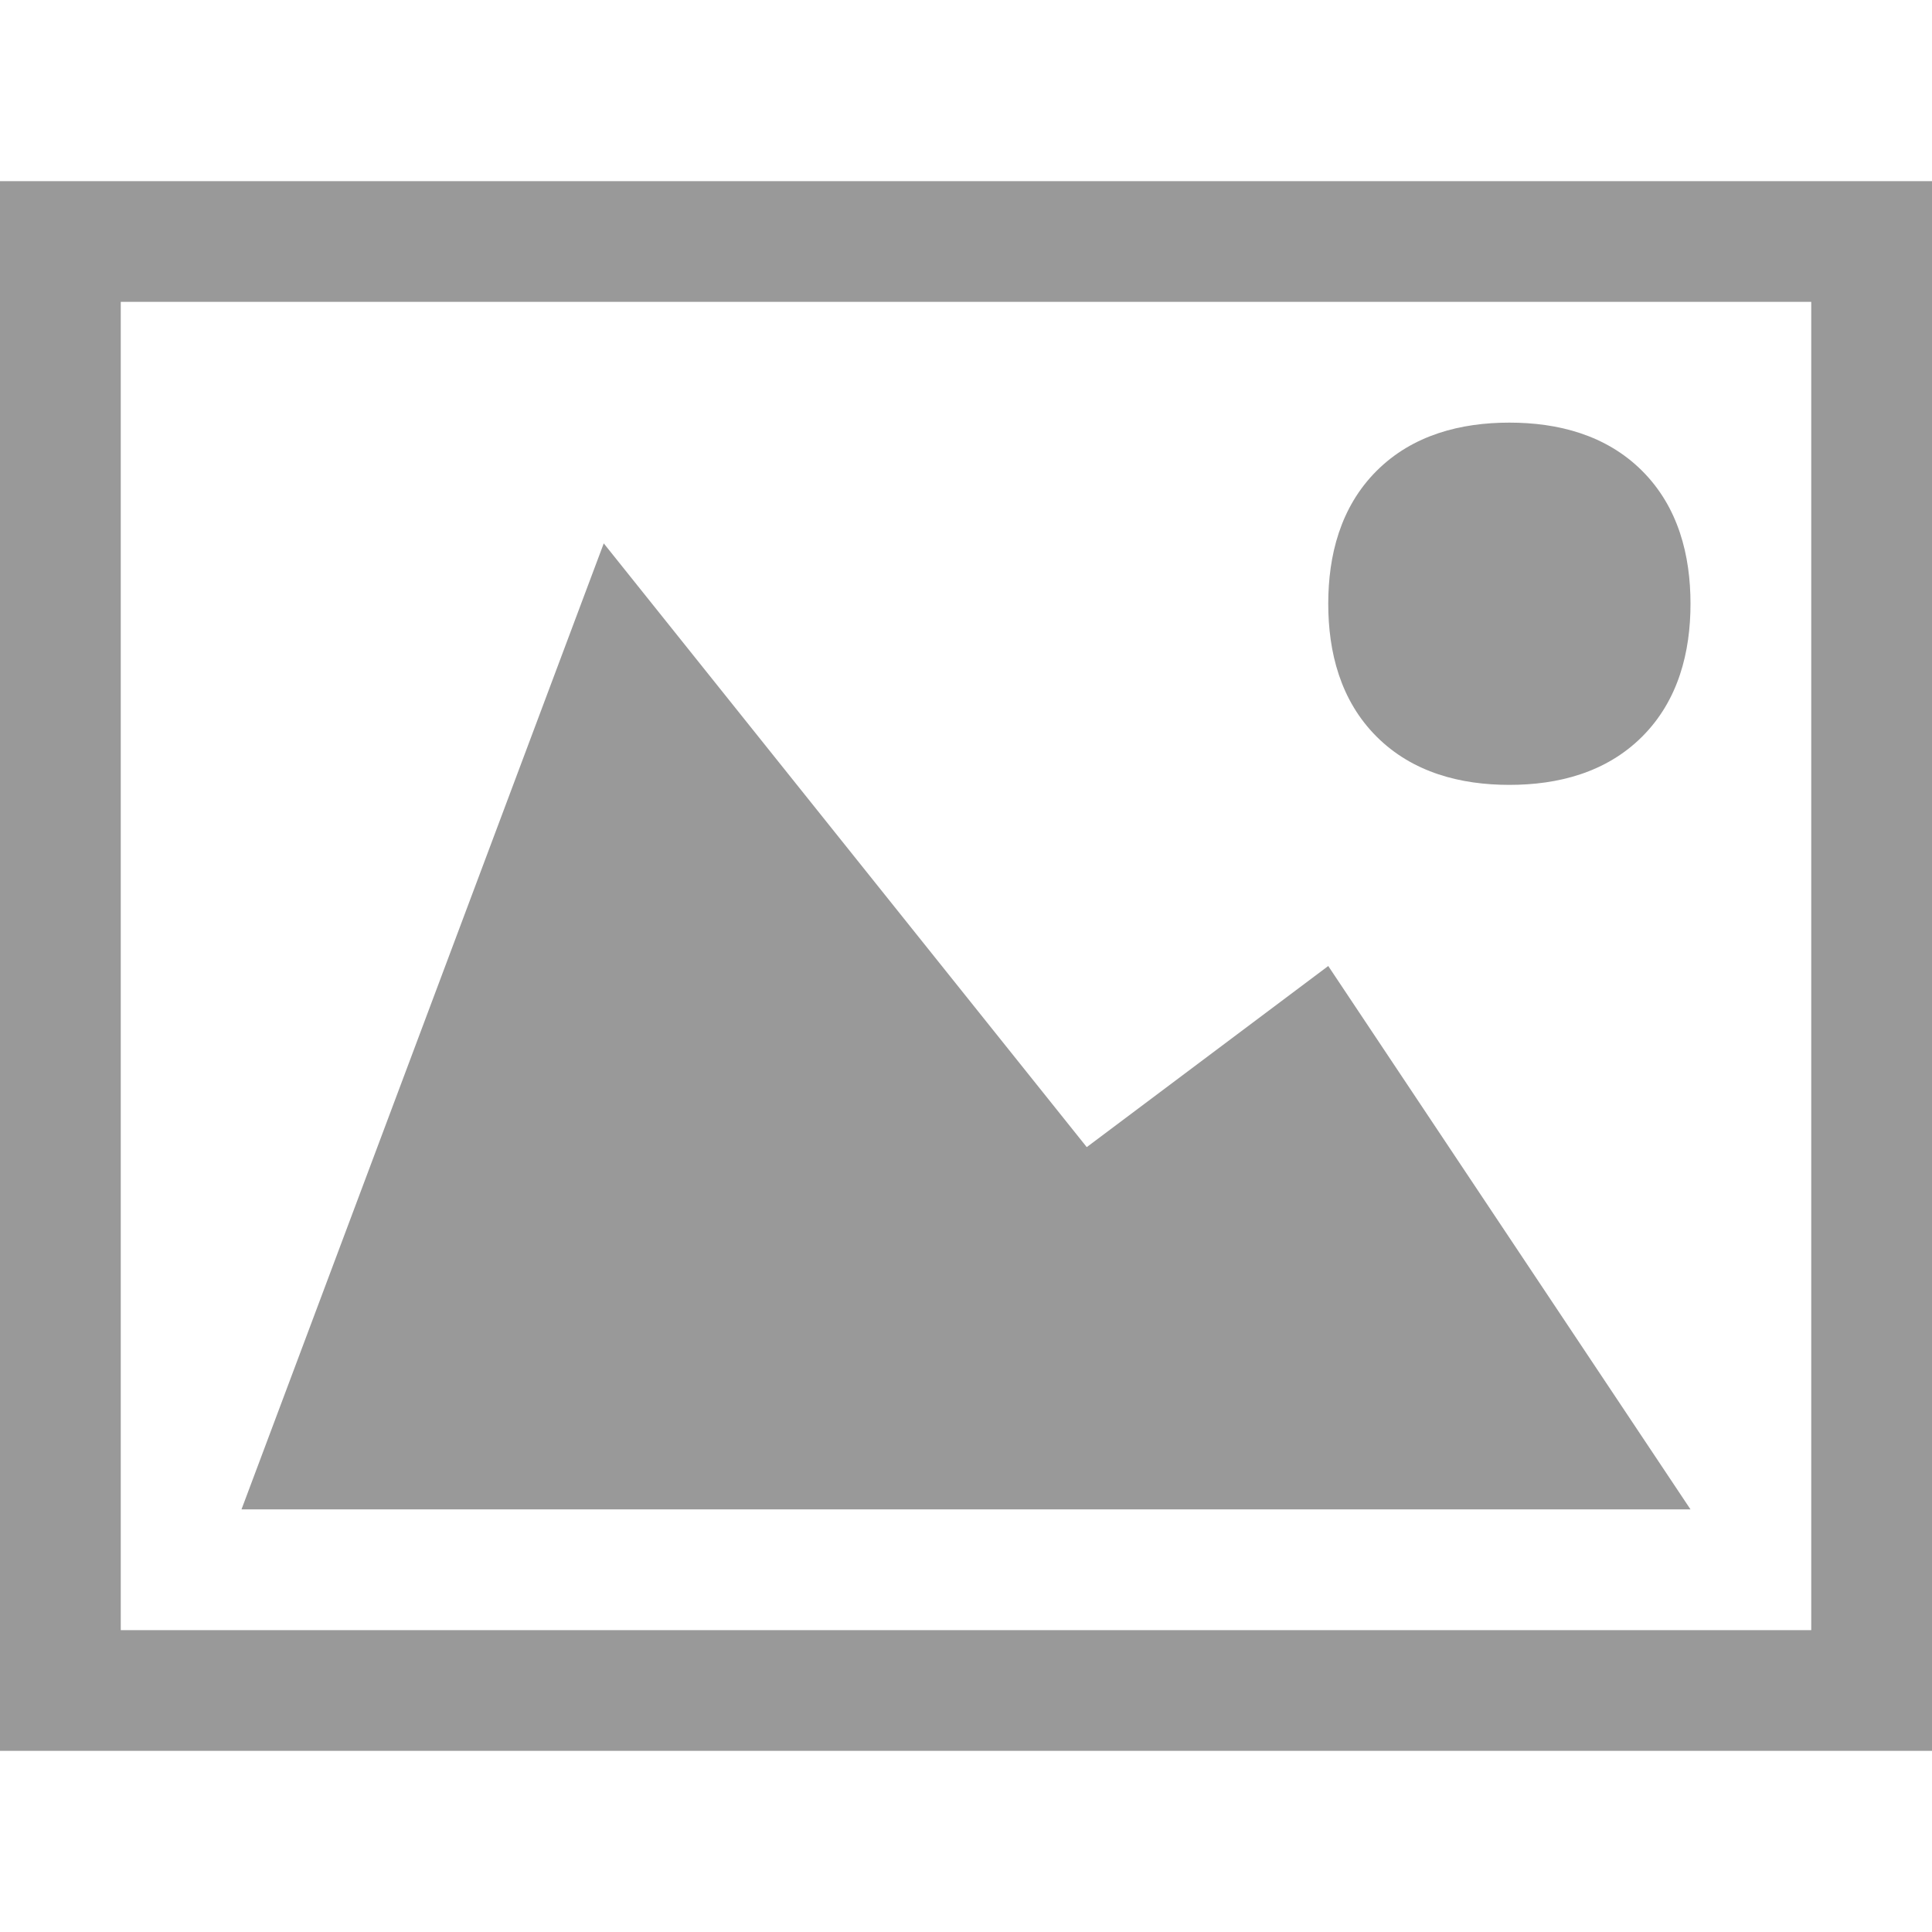
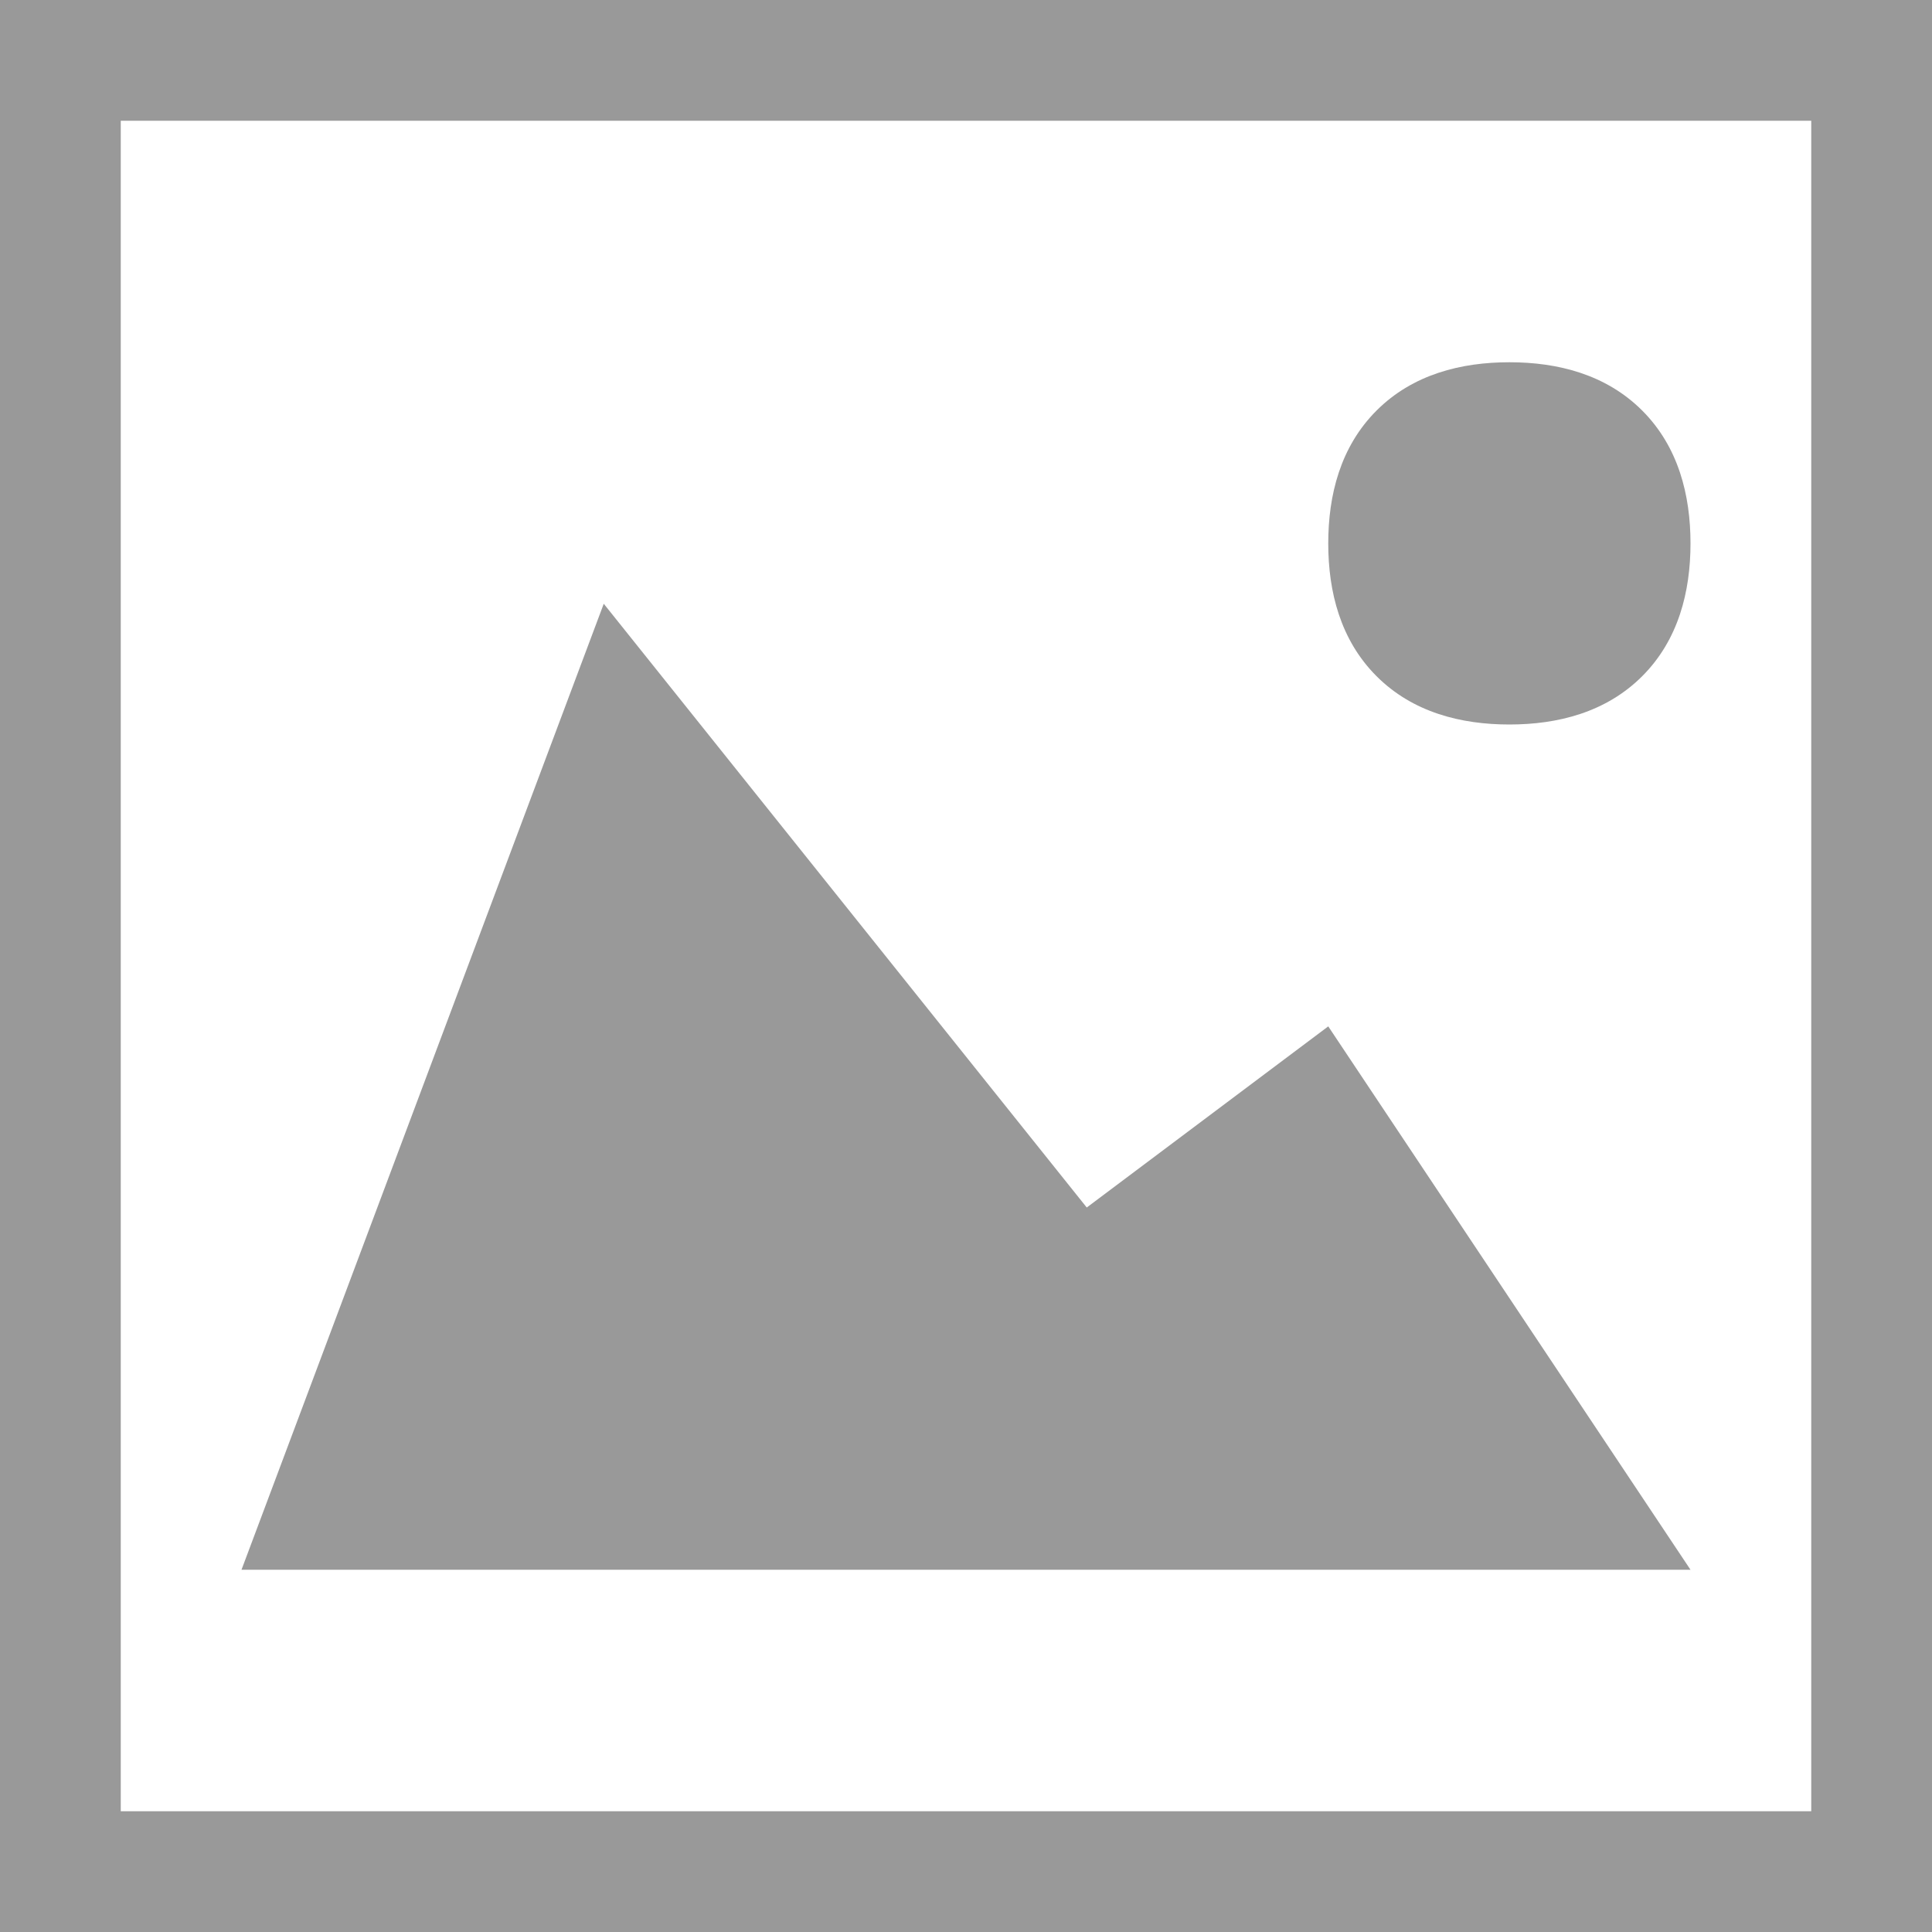
- <svg xmlns="http://www.w3.org/2000/svg" version="1.1" x="0px" y="0px" width="16px" height="16px" viewBox="0 -1.5 16 16" style="overflow:visible;enable-background:new 0 -1.5 16 16;" xml:space="preserve" preserveAspectRatio="xMinYMid meet">
+ <svg xmlns="http://www.w3.org/2000/svg" version="1.1" x="0px" y="0px" width="16px" height="16px" viewBox="0 0 16 16" style="overflow:visible;enable-background:new 0 0 16 16;" xml:space="preserve">
  <defs>
</defs>
-   <path style="fill:#999999;" d="M16,0v13H0V0H16z M15,1H1v11h14V1z M11,6.5L9,8L5,3l-3,8h12L11,6.5z M12.5,5c0.4,0,0.8-0.1,1.1-0.4  C13.9,4.3,14,3.9,14,3.5c0-0.4-0.1-0.8-0.4-1.1C13.3,2.1,12.9,2,12.5,2s-0.8,0.1-1.1,0.4C11.1,2.7,11,3.1,11,3.5  c0,0.4,0.1,0.8,0.4,1.1C11.7,4.9,12.1,5,12.5,5z" />
+   <path style="fill:#999999;" d="M0,0v16h16V0H0z M15,15H1V1h14V15z M11,8.5L9,10L5,5l-3,8h12L11,8.5z M12.5,6c0.4,0,0.8-0.1,1.1-0.4  C13.9,5.3,14,4.9,14,4.5c0-0.4-0.1-0.8-0.4-1.1C13.3,3.1,12.9,3,12.5,3s-0.8,0.1-1.1,0.4C11.1,3.7,11,4.1,11,4.5  c0,0.4,0.1,0.8,0.4,1.1C11.7,5.9,12.1,6,12.5,6z" />
</svg>
